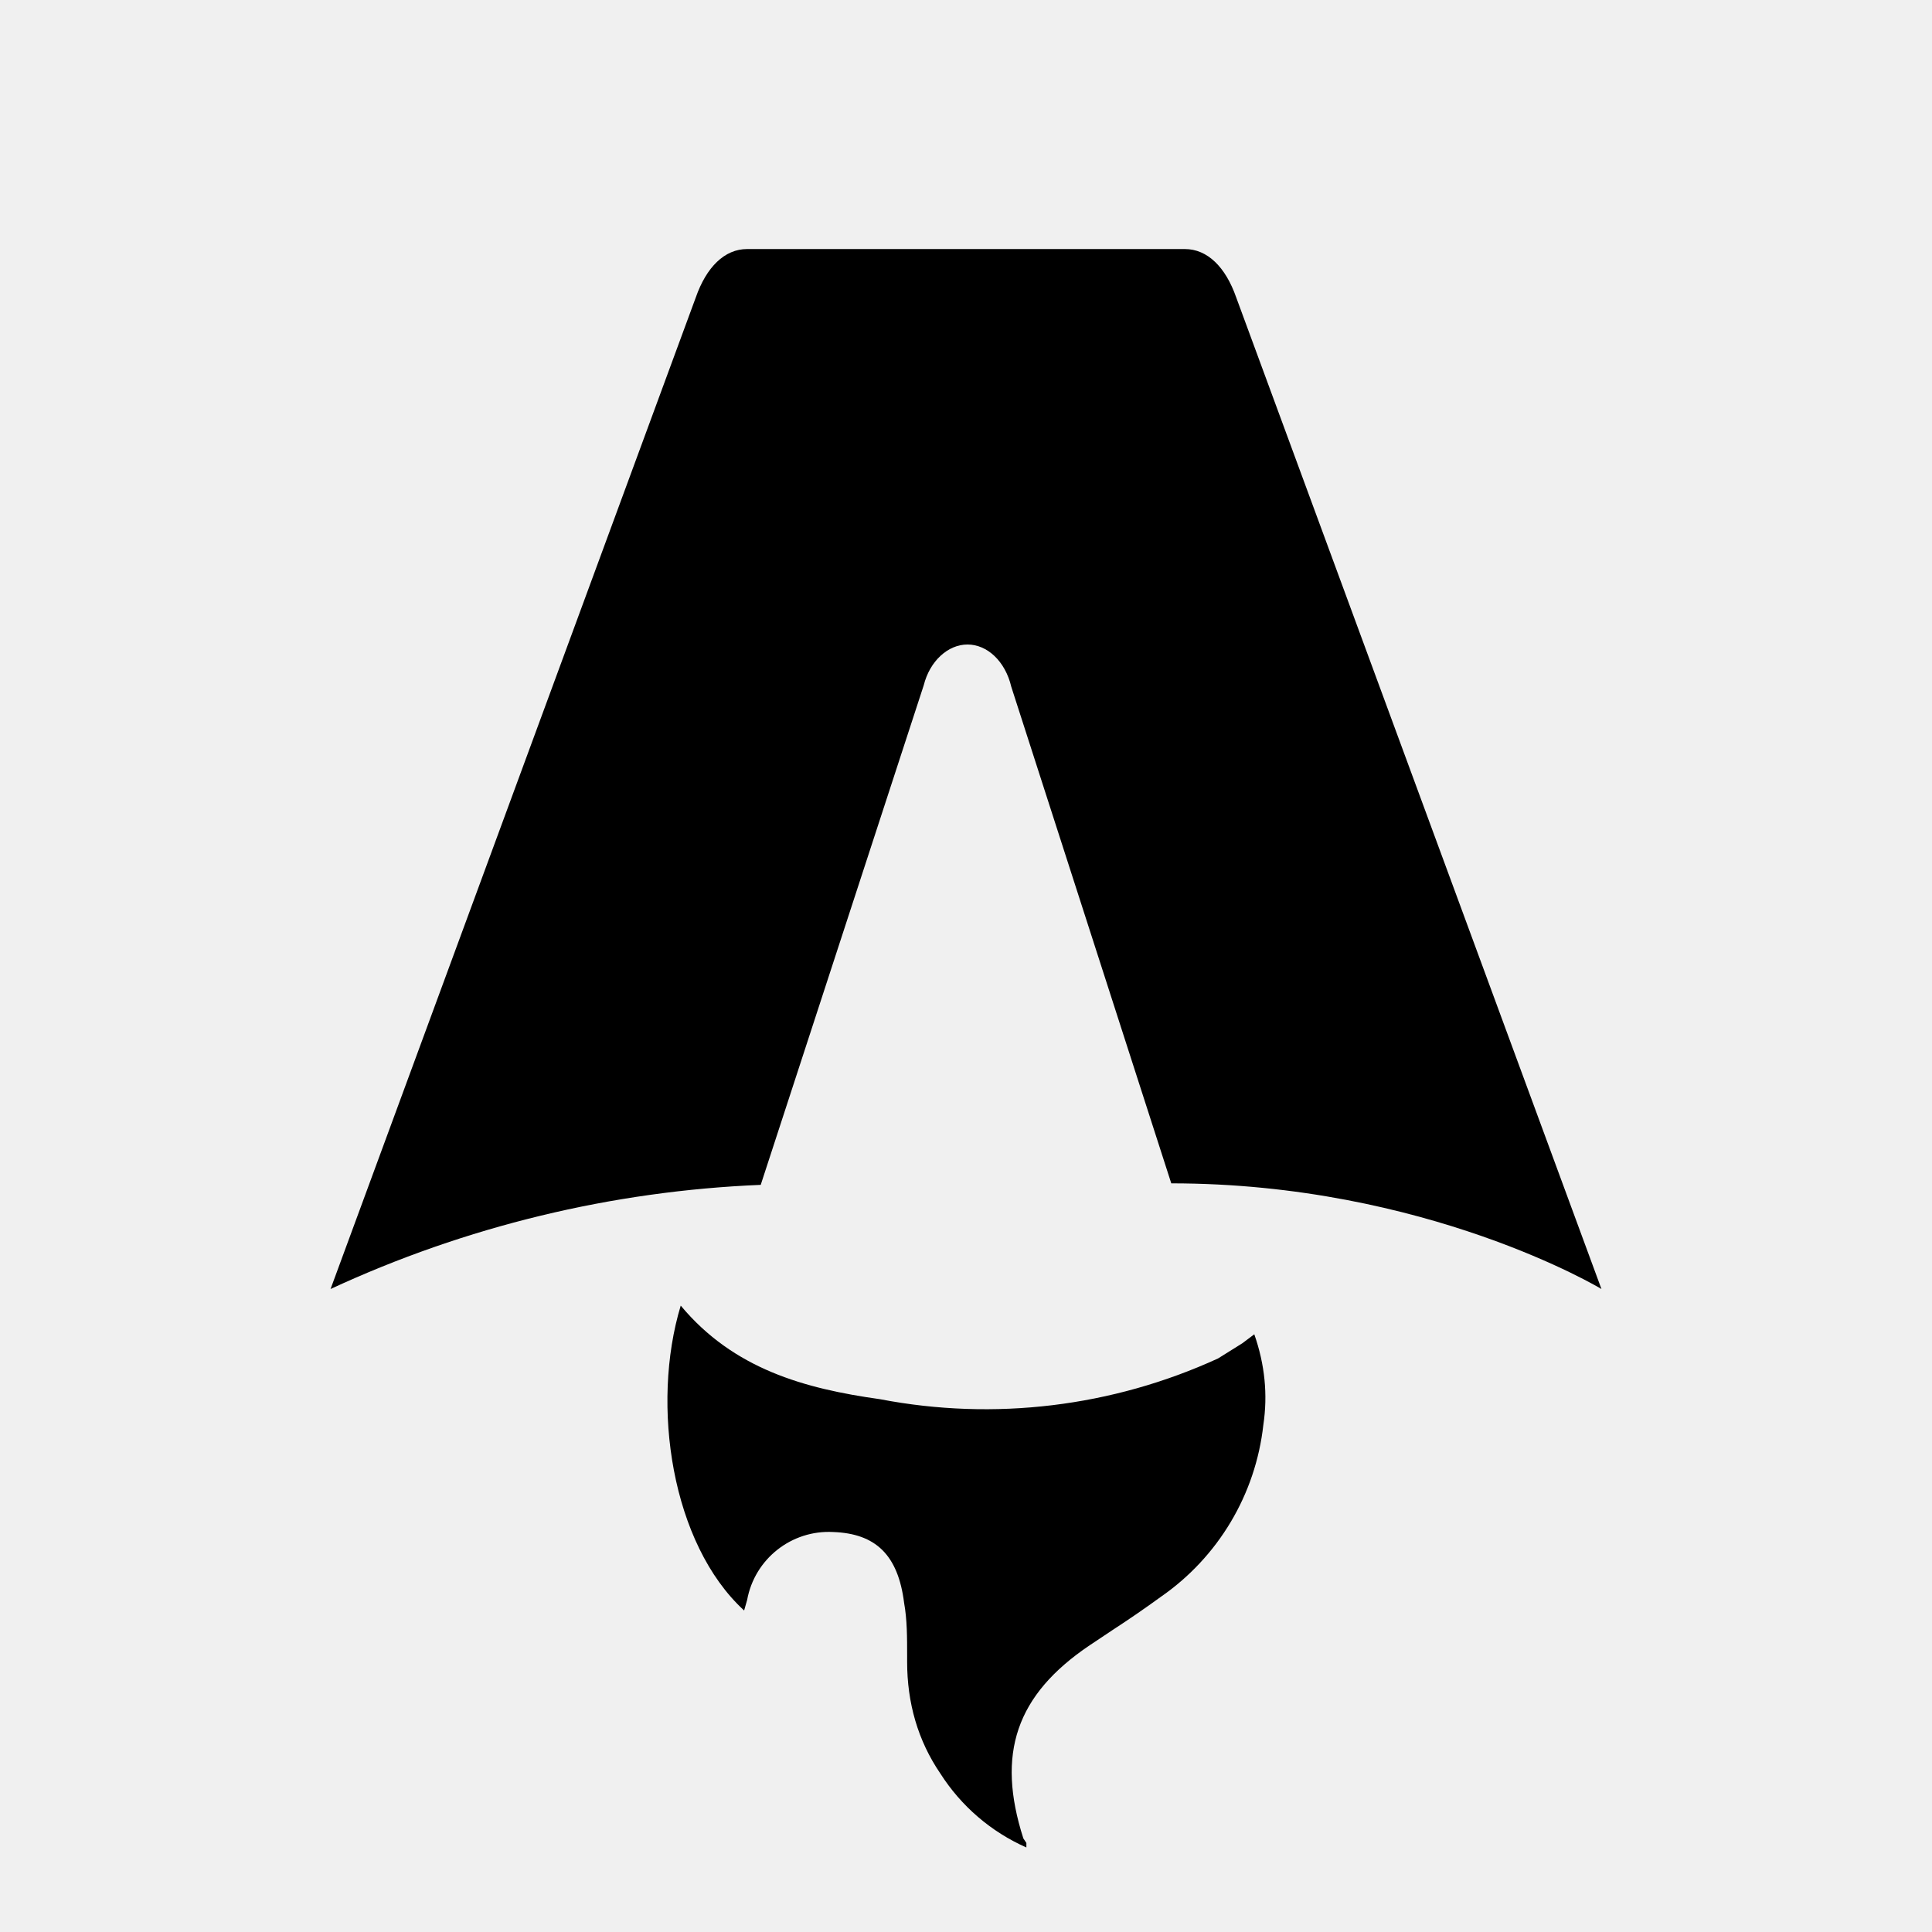
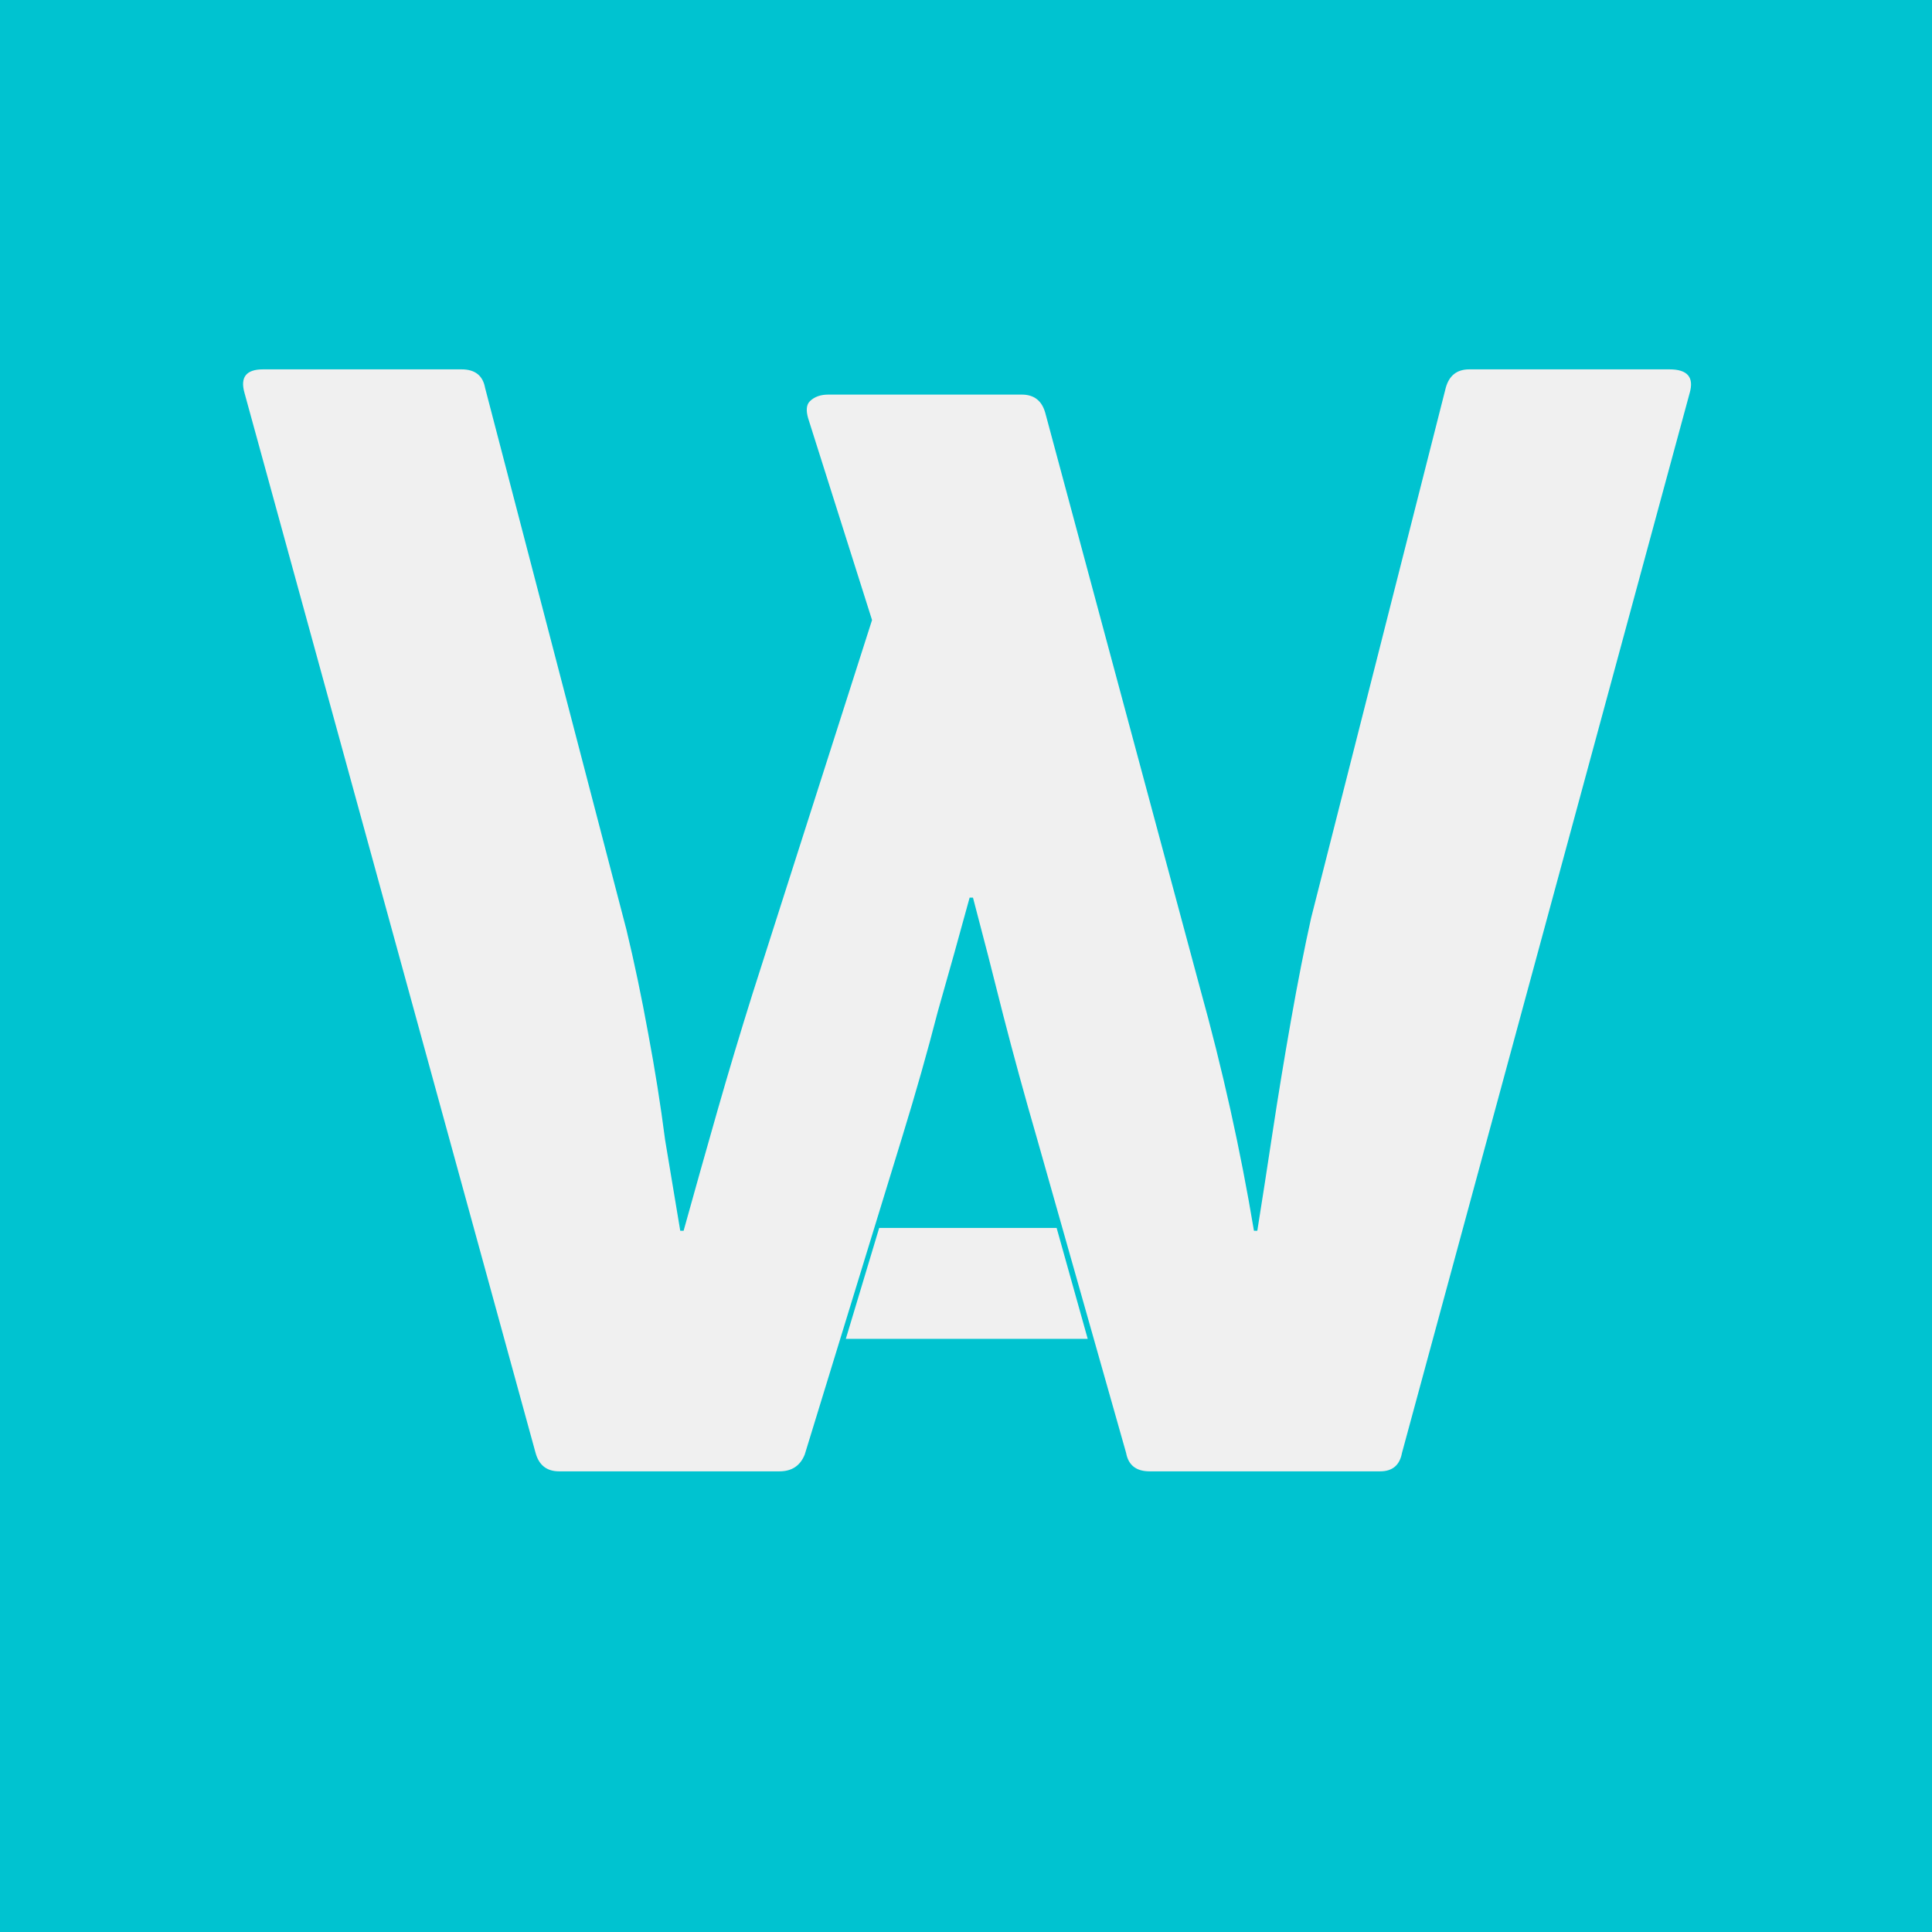
- <svg xmlns="http://www.w3.org/2000/svg" fill="none" viewBox="0 0 128 128">
-   <path d="M50.4 78.5a75.1 75.1 0 0 0-28.5 6.9l24.2-65.7c.7-2 1.9-3.2 3.4-3.2h29c1.5 0 2.7 1.2 3.4 3.2l24.2 65.7s-11.6-7-28.5-7L67 45.5c-.4-1.7-1.6-2.8-2.9-2.8-1.3 0-2.5 1.1-2.9 2.7L50.4 78.5Zm-1.1 28.2Zm-4.2-20.2c-2 6.6-.6 15.8 4.2 20.2a17.5 17.5 0 0 1 .2-.7 5.5 5.5 0 0 1 5.7-4.5c2.8.1 4.3 1.5 4.7 4.7.2 1.1.2 2.3.2 3.5v.4c0 2.7.7 5.2 2.2 7.4a13 13 0 0 0 5.7 4.9v-.3l-.2-.3c-1.8-5.6-.5-9.5 4.4-12.8l1.5-1a73 73 0 0 0 3.2-2.2 16 16 0 0 0 6.8-11.4c.3-2 .1-4-.6-6l-.8.6-1.6 1a37 37 0 0 1-22.4 2.7c-5-.7-9.7-2-13.2-6.2Z" />
-   <style>
-         path { fill: #000; }
-         @media (prefers-color-scheme: dark) {
-             path { fill: #FFF; }
-         }
-     </style>
+ <svg xmlns="http://www.w3.org/2000/svg" width="1254" height="1254" viewBox="0 0 1254 1254" fill="none">
+   <path d="M1254 1254H0V0H1254V1254ZM170.71 239.74C159.79 239.74 155.786 244.836 158.698 255.028L347.614 942.988C349.798 950.996 354.894 955 362.902 955H505.954C513.962 955 519.422 951.36 522.334 944.08L585.67 737.692C594.406 709.3 602.051 682.364 608.603 656.884C615.883 631.404 622.799 606.652 629.351 582.628H631.534C638.086 607.38 644.638 632.86 651.19 659.068C657.742 684.548 665.022 711.12 673.03 738.784L730.906 942.988C732.362 950.996 737.458 955 746.194 955H895.799C903.806 955 908.538 950.996 909.994 942.988L1096.73 255.028C1099.64 244.836 1095.27 239.74 1083.62 239.74H953.675C945.667 239.74 940.571 243.744 938.387 251.752L851.026 595.732C846.658 615.388 842.291 637.592 837.923 662.344C833.555 687.096 829.55 711.484 825.91 735.508C822.27 759.532 818.994 780.644 816.082 798.844H813.898C809.53 772.636 804.434 746.428 798.61 720.22C792.786 694.012 786.234 667.804 778.954 641.596L678.49 268.132C676.306 260.124 671.21 256.12 663.202 256.12H537.622C532.526 256.12 528.522 257.576 525.61 260.488C523.427 262.672 523.063 266.312 524.519 271.408L566.015 402.448L488.482 644.872C480.475 670.352 472.831 695.832 465.551 721.312C458.271 746.791 450.99 772.636 443.71 798.844H441.526C438.614 781.372 435.338 761.716 431.698 739.876C428.786 717.308 425.146 694.376 420.778 671.08C416.41 647.056 411.678 624.488 406.582 603.376L314.854 251.752C313.398 243.744 308.302 239.74 299.566 239.74H170.71ZM570.655 797L549 869H706L685.821 797H570.655Z" fill="#00C3D0" />
</svg>
